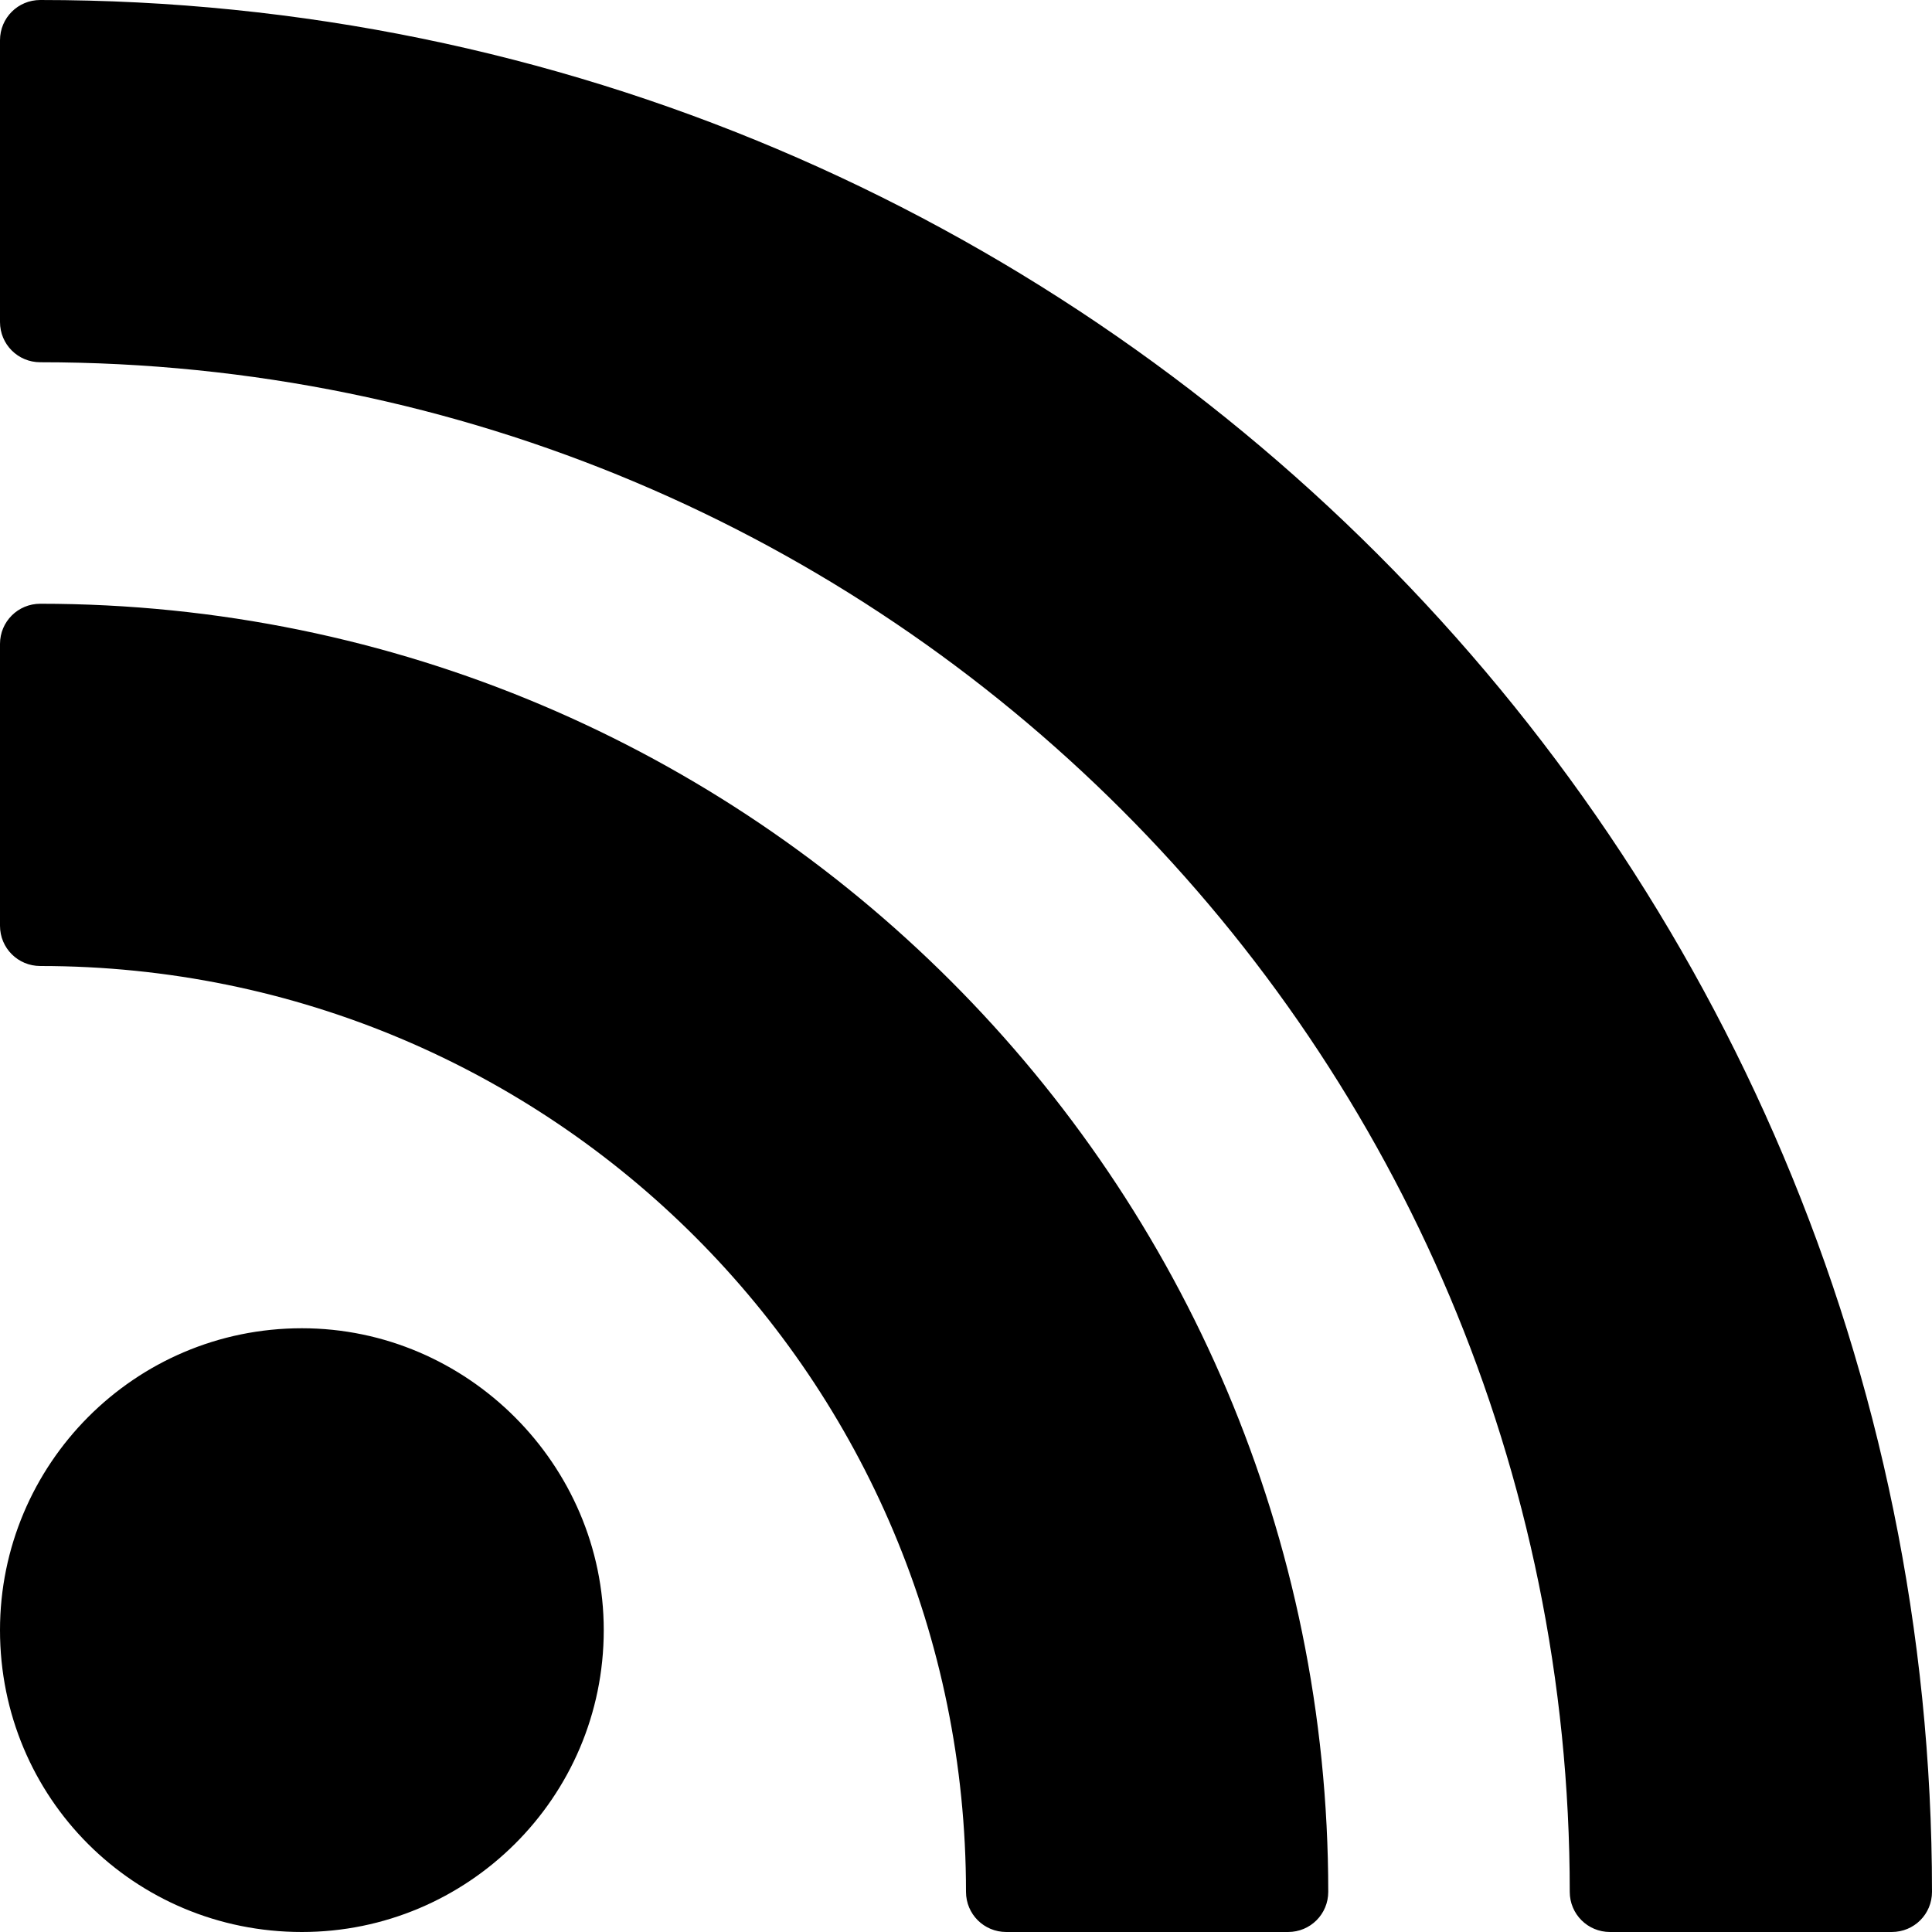
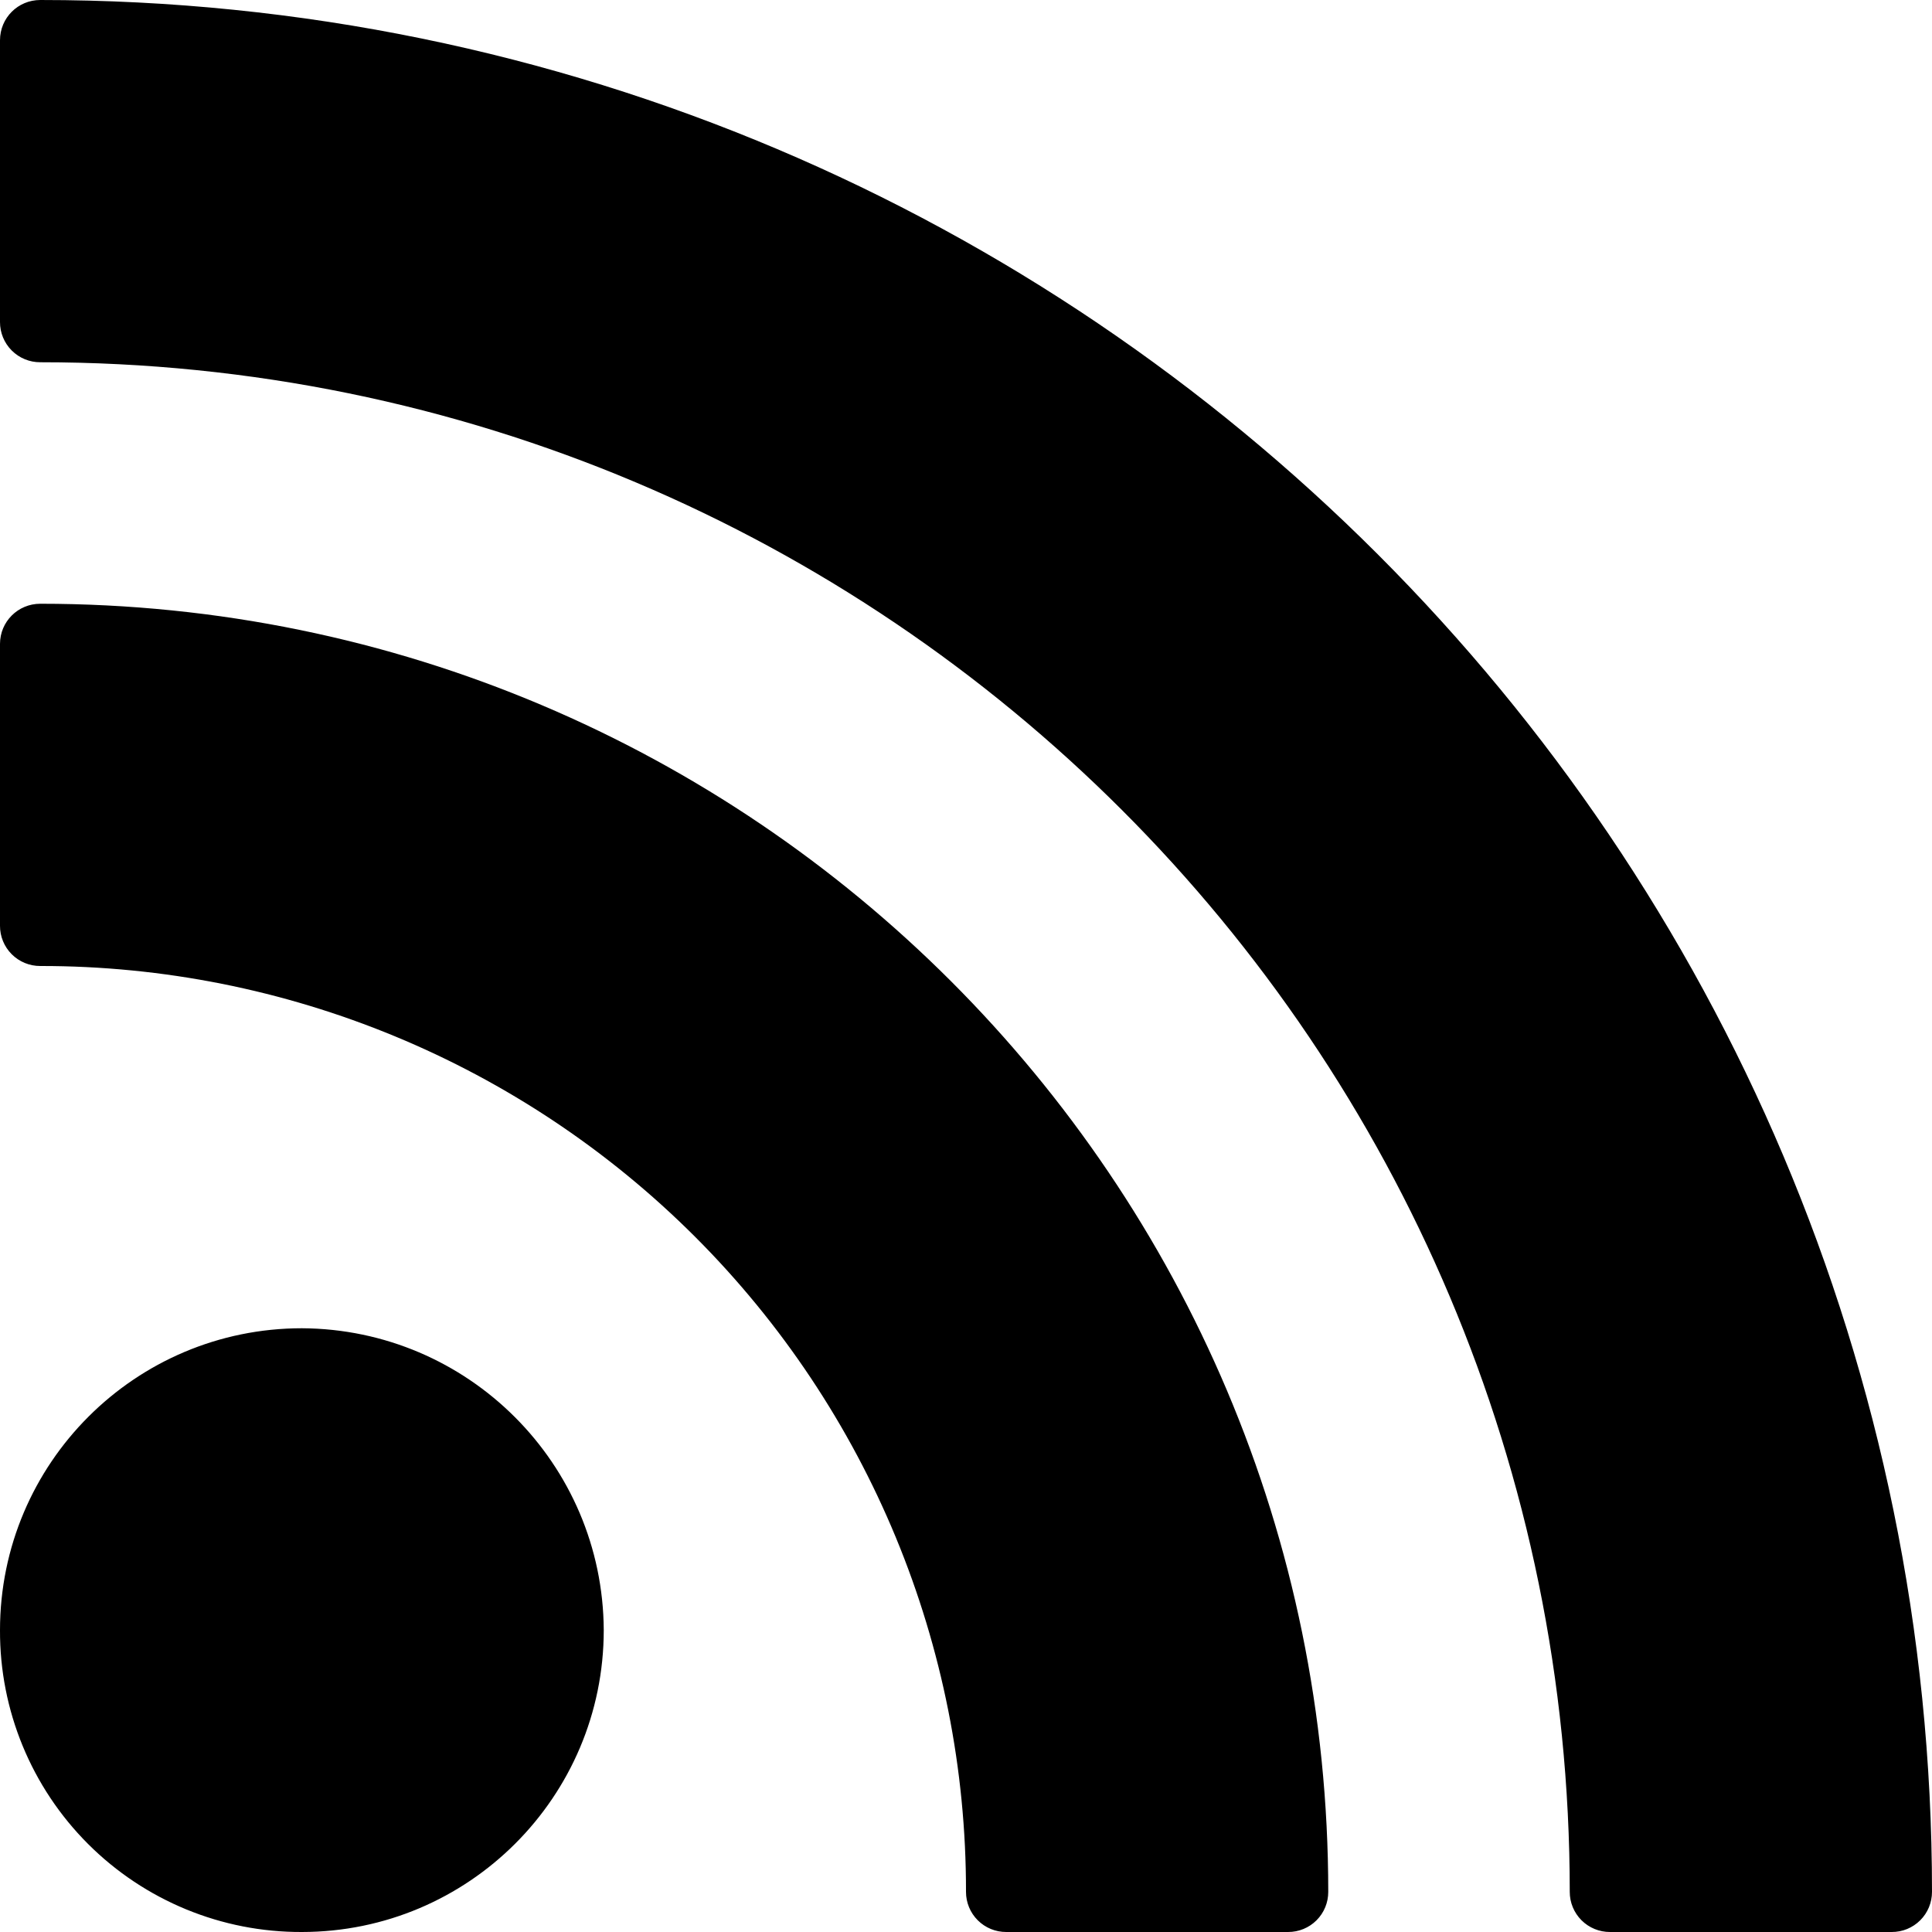
- <svg xmlns="http://www.w3.org/2000/svg" width="20px" height="20px" viewBox="0 0 20 20" version="1.1">
-   <g id="rss_black" stroke="none" stroke-width="1" fill="none" fill-rule="evenodd">
-     <path d="M3.125,20 C1.389,20 0,18.611 0,16.875 C0,15.162 1.389,13.75 3.125,13.75 C4.838,13.75 6.25,15.162 6.25,16.875 C6.25,18.611 4.838,20 3.125,20 M13.334,20 L10.417,20 C10.186,20 10,19.815 10,19.584 C10,14.282 5.718,10 0.417,10 C0.186,10 0,9.815 0,9.583 L0,6.666 C0,6.435 0.186,6.25 0.417,6.25 C7.778,6.25 13.75,12.222 13.75,19.584 C13.75,19.815 13.565,20 13.334,20 M19.583,20 L16.667,20 C16.436,20 16.25,19.815 16.25,19.584 C16.25,10.834 9.167,3.75 0.417,3.75 C0.186,3.75 0,3.565 0,3.333 L0,0.417 C0,0.185 0.186,0 0.417,0 C11.227,0 20,8.773 20,19.584 C20,19.815 19.815,20 19.583,20" fill="currentColor" />
-   </g>
+ <svg xmlns="http://www.w3.org/2000/svg" viewBox="0 0 20 20">
+   <path fill="currentColor" fill-rule="evenodd" d="M3.125 20A3.112 3.112 0 0 1 0 16.875a3.126 3.126 0 0 1 3.125-3.125 3.141 3.141 0 0 1 3.125 3.125A3.126 3.126 0 0 1 3.125 20m10.209 0h-2.917a.415.415 0 0 1-.417-.416A9.573 9.573 0 0 0 .417 10 .415.415 0 0 1 0 9.583V6.666c0-.231.186-.416.417-.416 7.36 0 13.333 5.972 13.333 13.334a.414.414 0 0 1-.416.416m6.25 0h-2.917a.415.415 0 0 1-.417-.416C16.25 10.834 9.167 3.75.417 3.75A.415.415 0 0 1 0 3.333V.417C0 .185.186 0 .417 0 11.227 0 20 8.773 20 19.584a.415.415 0 0 1-.418.416" />
</svg>
